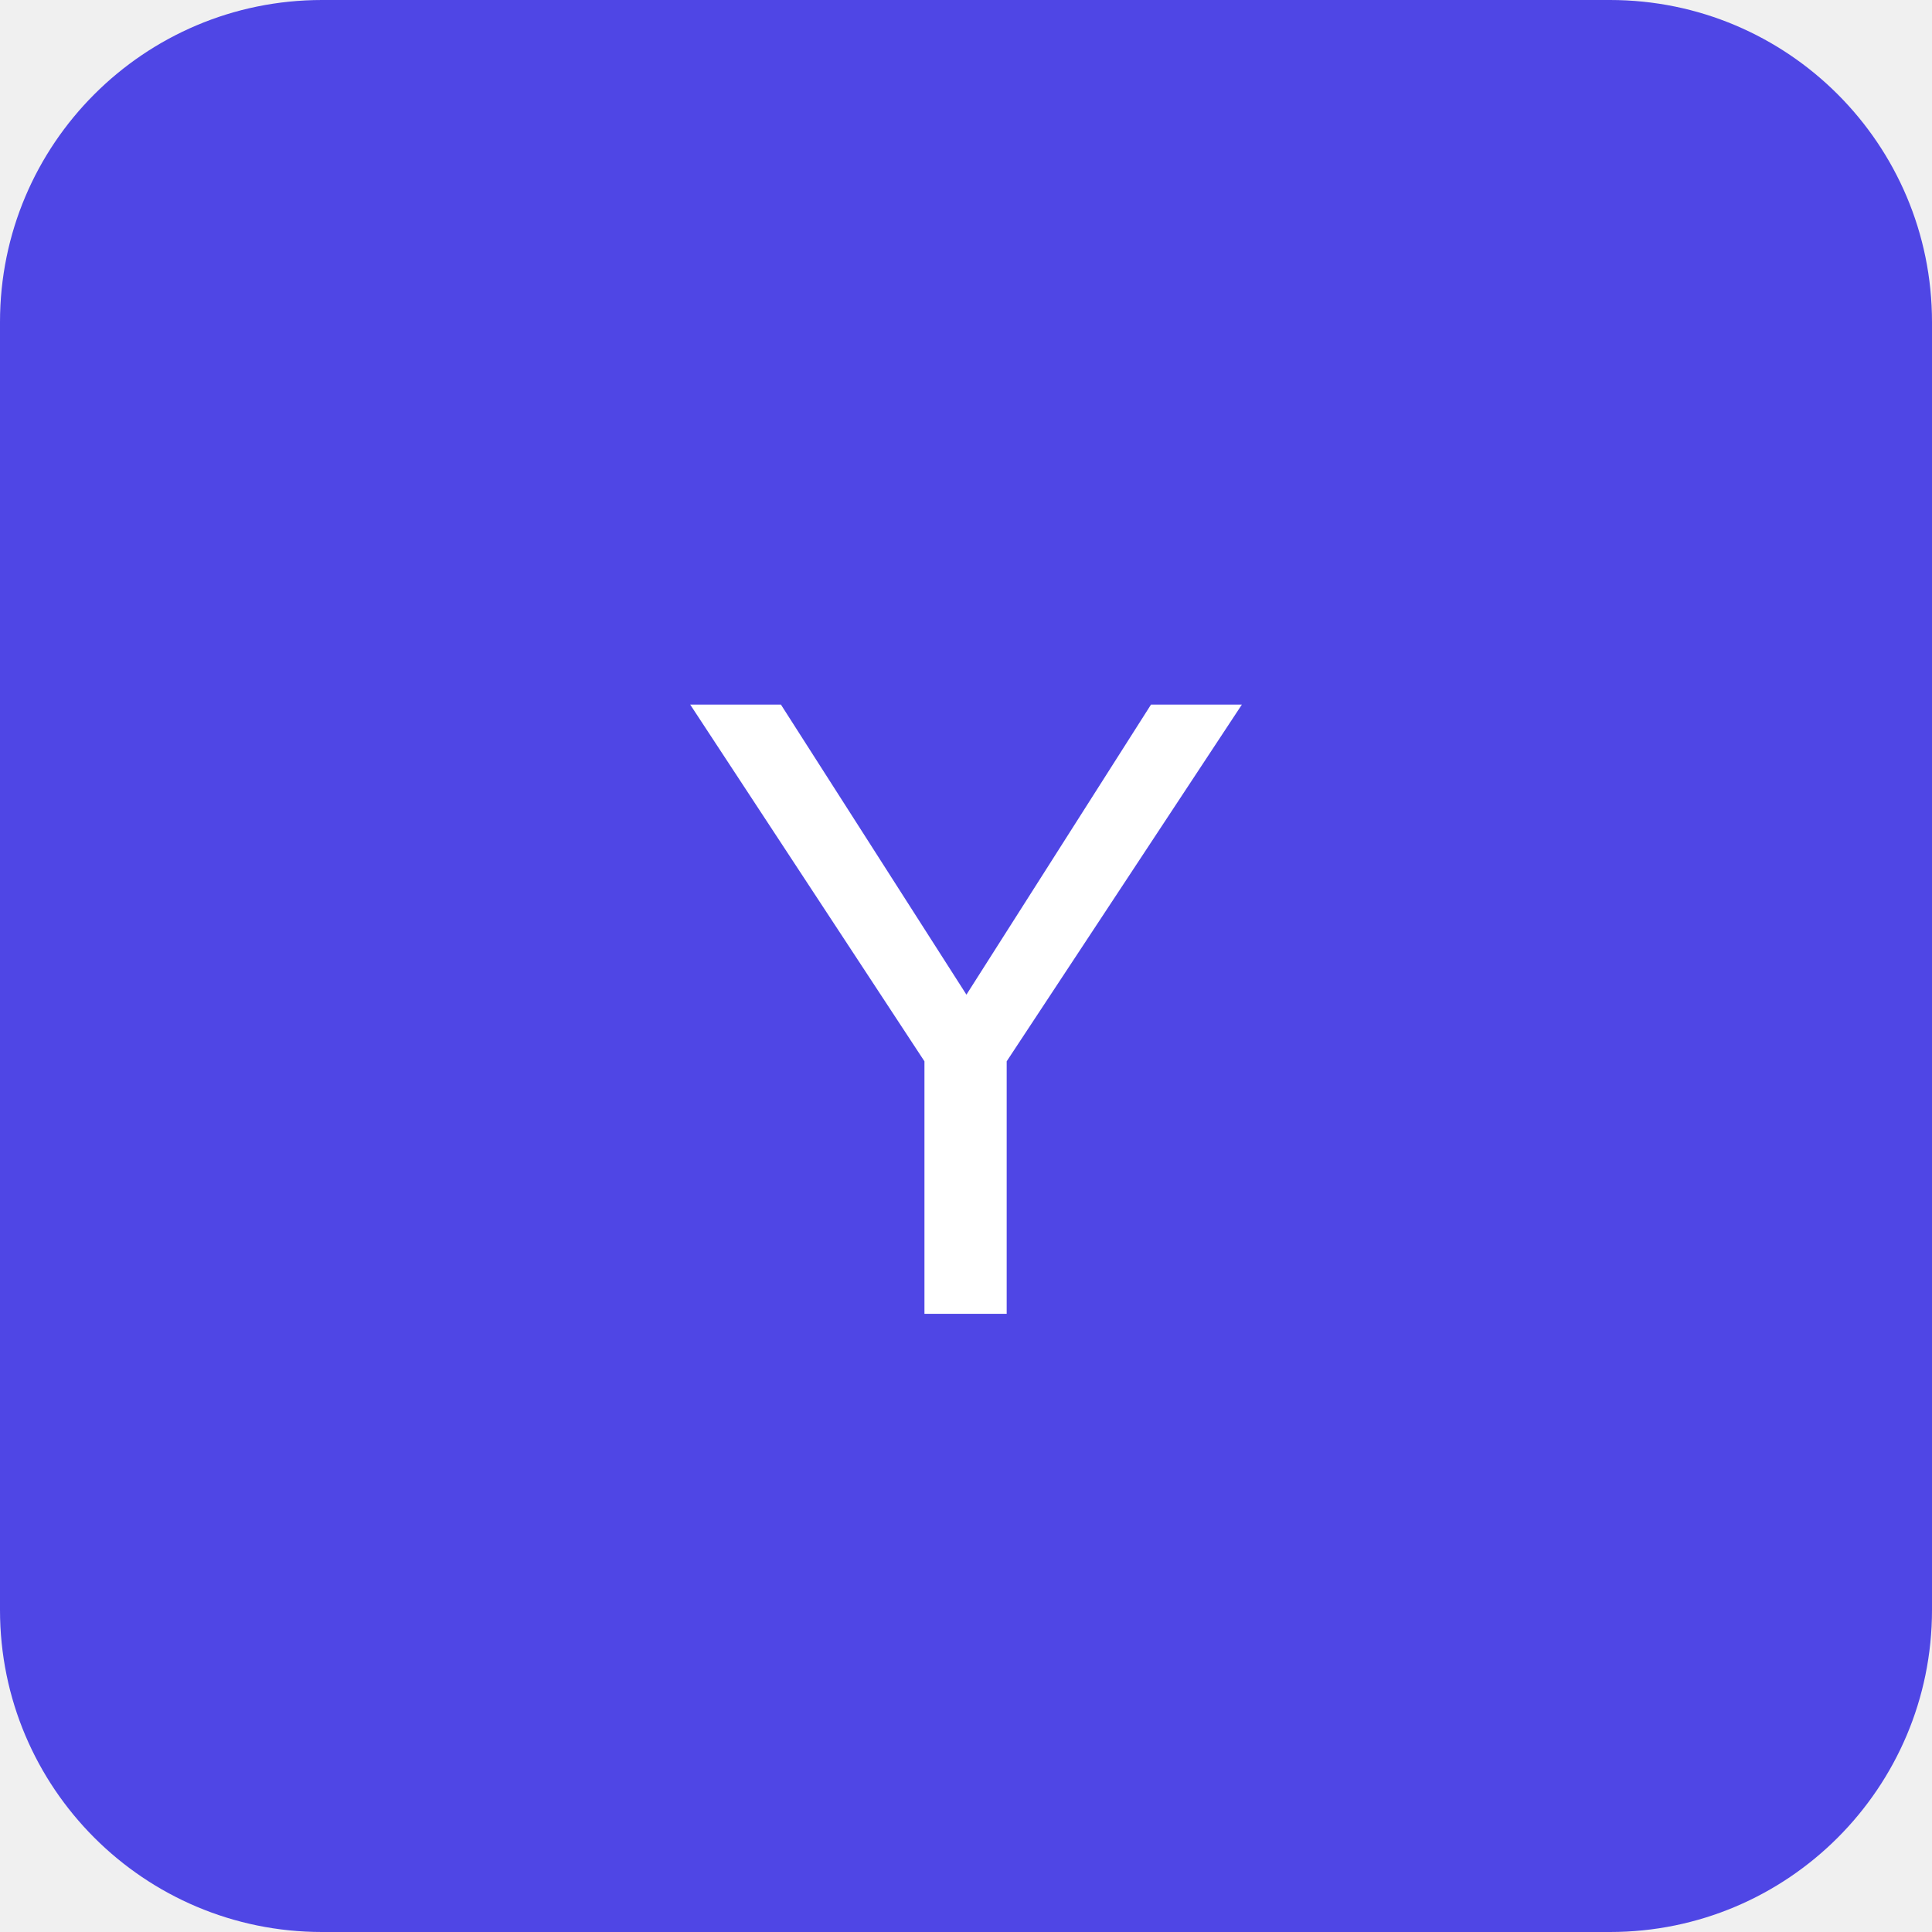
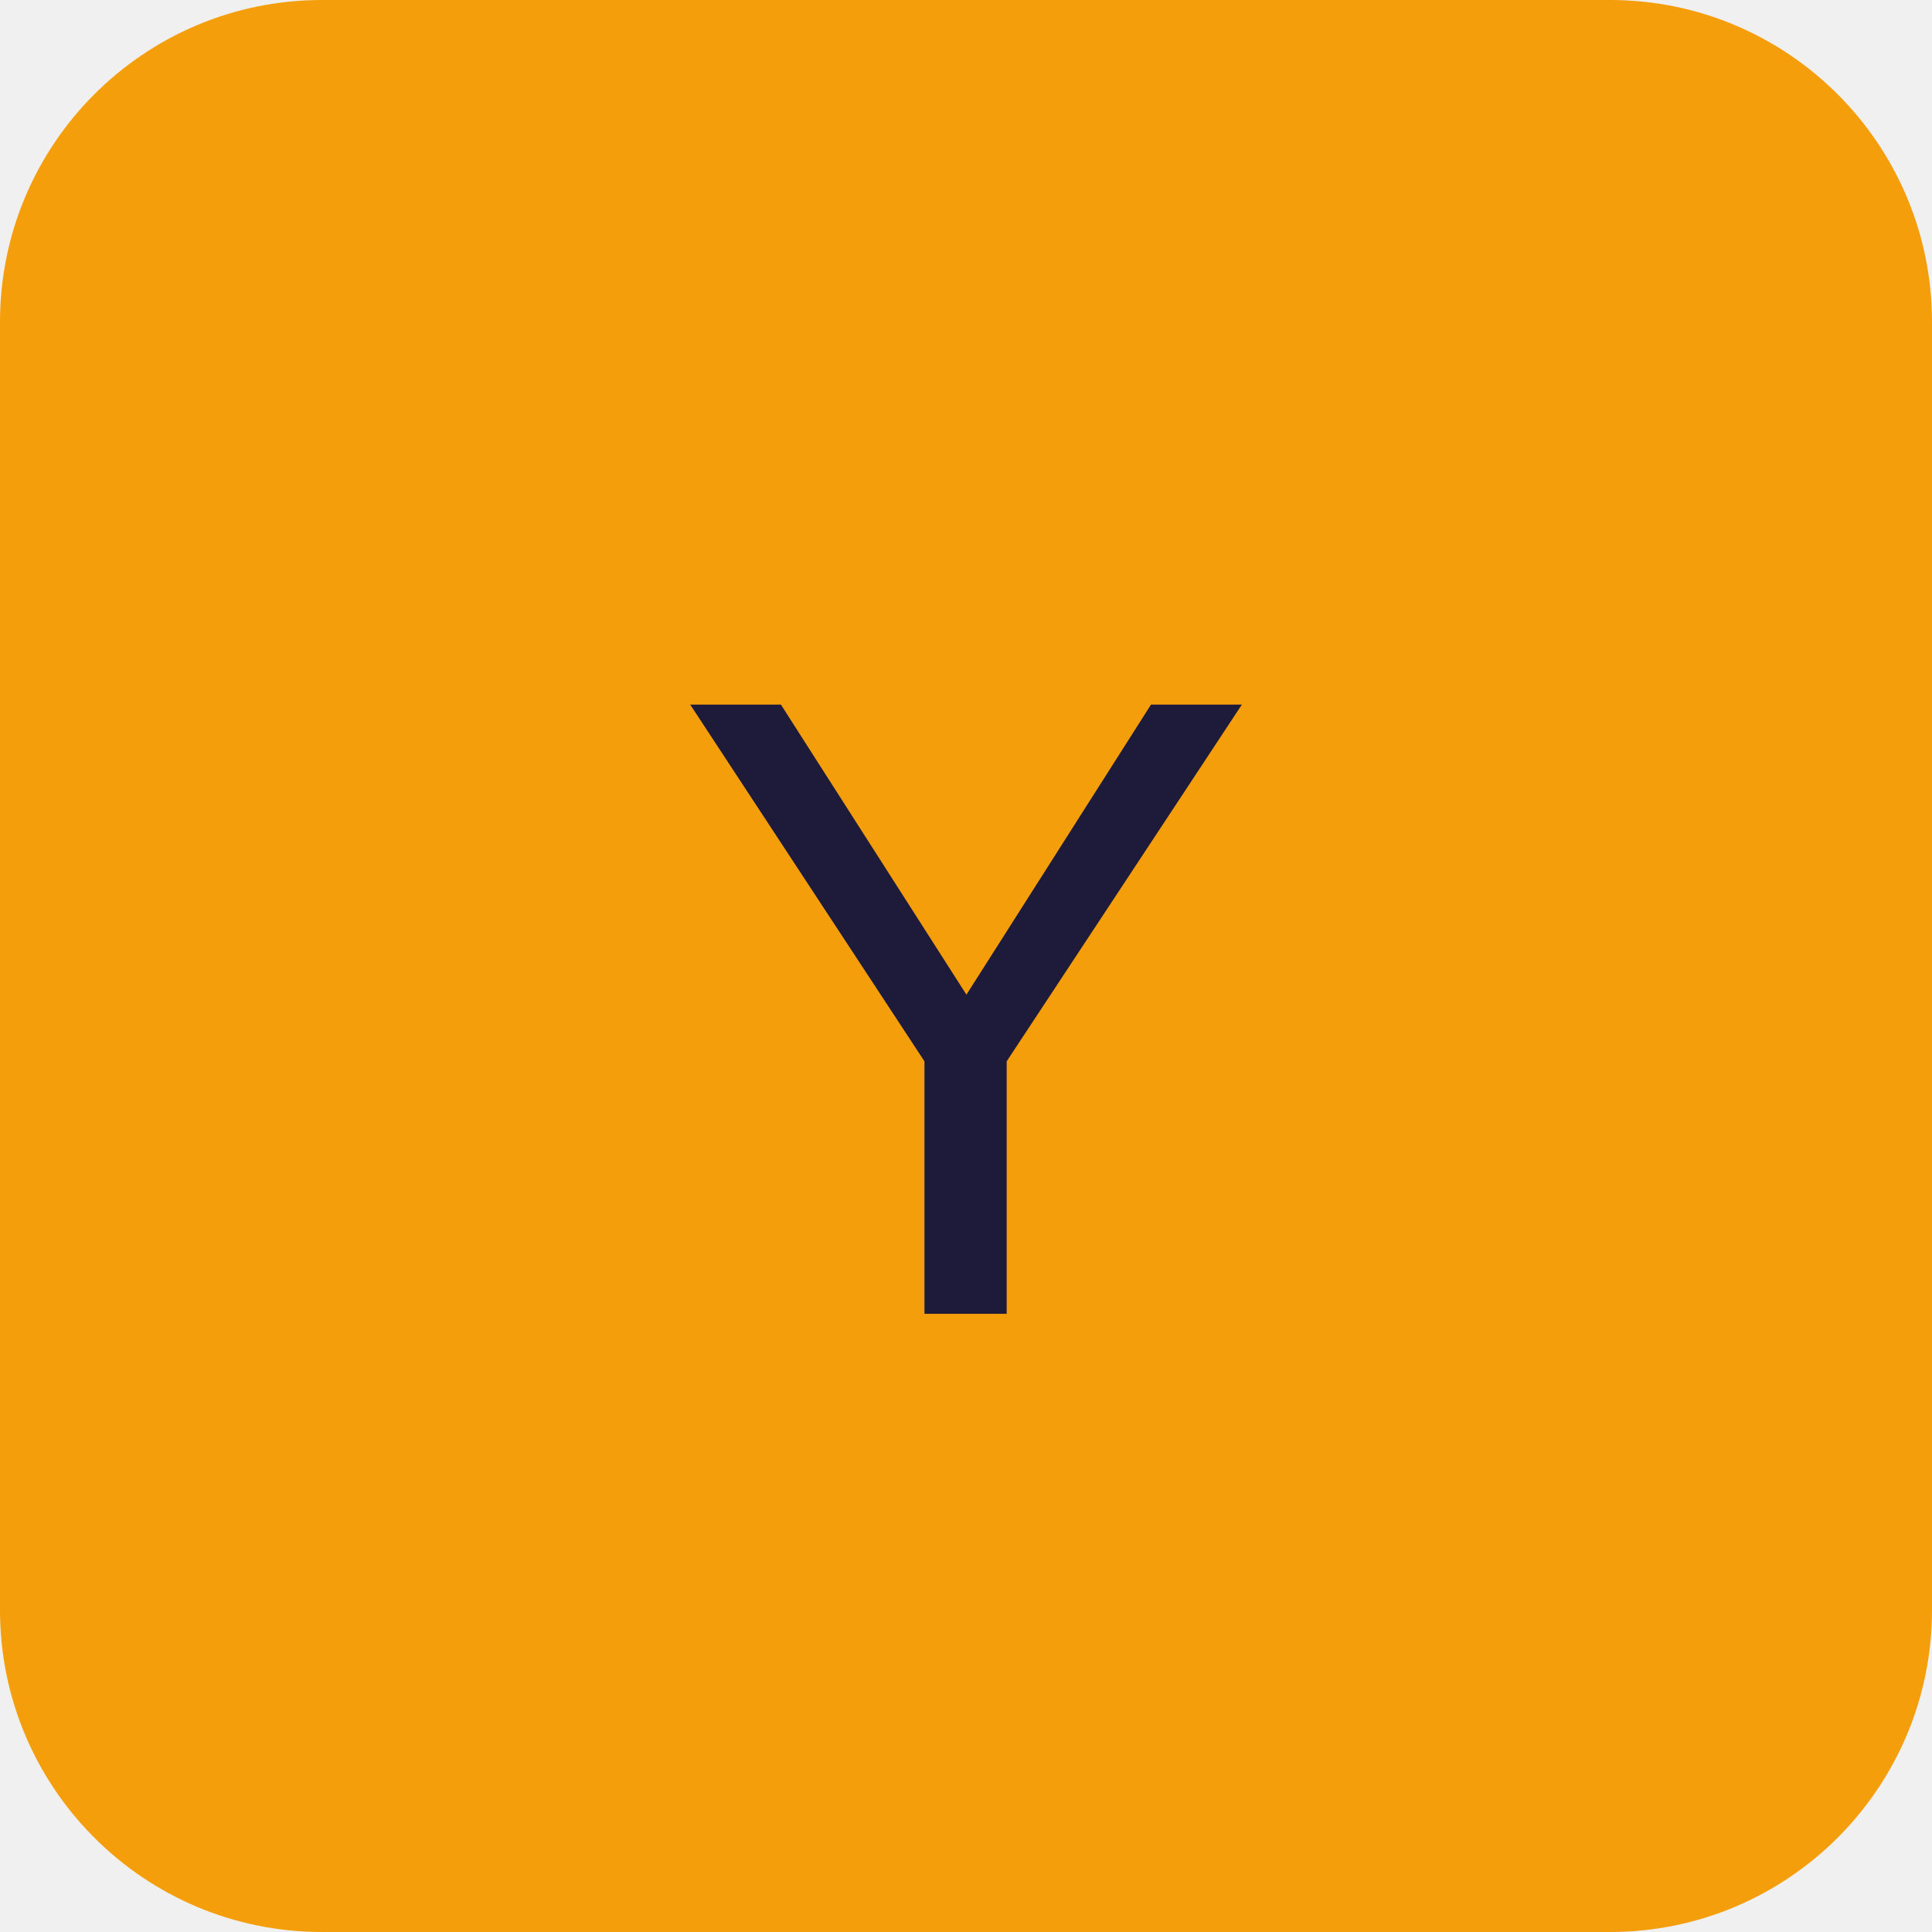
<svg xmlns="http://www.w3.org/2000/svg" width="192" height="192" viewBox="0 0 192 192">
-   <rect width="192" height="192" rx="32" fill="#4f46e5" />
-   <text x="50%" y="55%" font-size="88" fill="#fff" text-anchor="middle" dominant-baseline="middle" font-family="Arial, sans-serif">Y</text>
+   <rect width="192" height="192" rx="32" fill="#f59e0b" />
+   <text x="50%" y="55%" font-size="88" fill="#1e1b3a" text-anchor="middle" dominant-baseline="middle" font-family="Arial, sans-serif">Y</text>
</svg>
